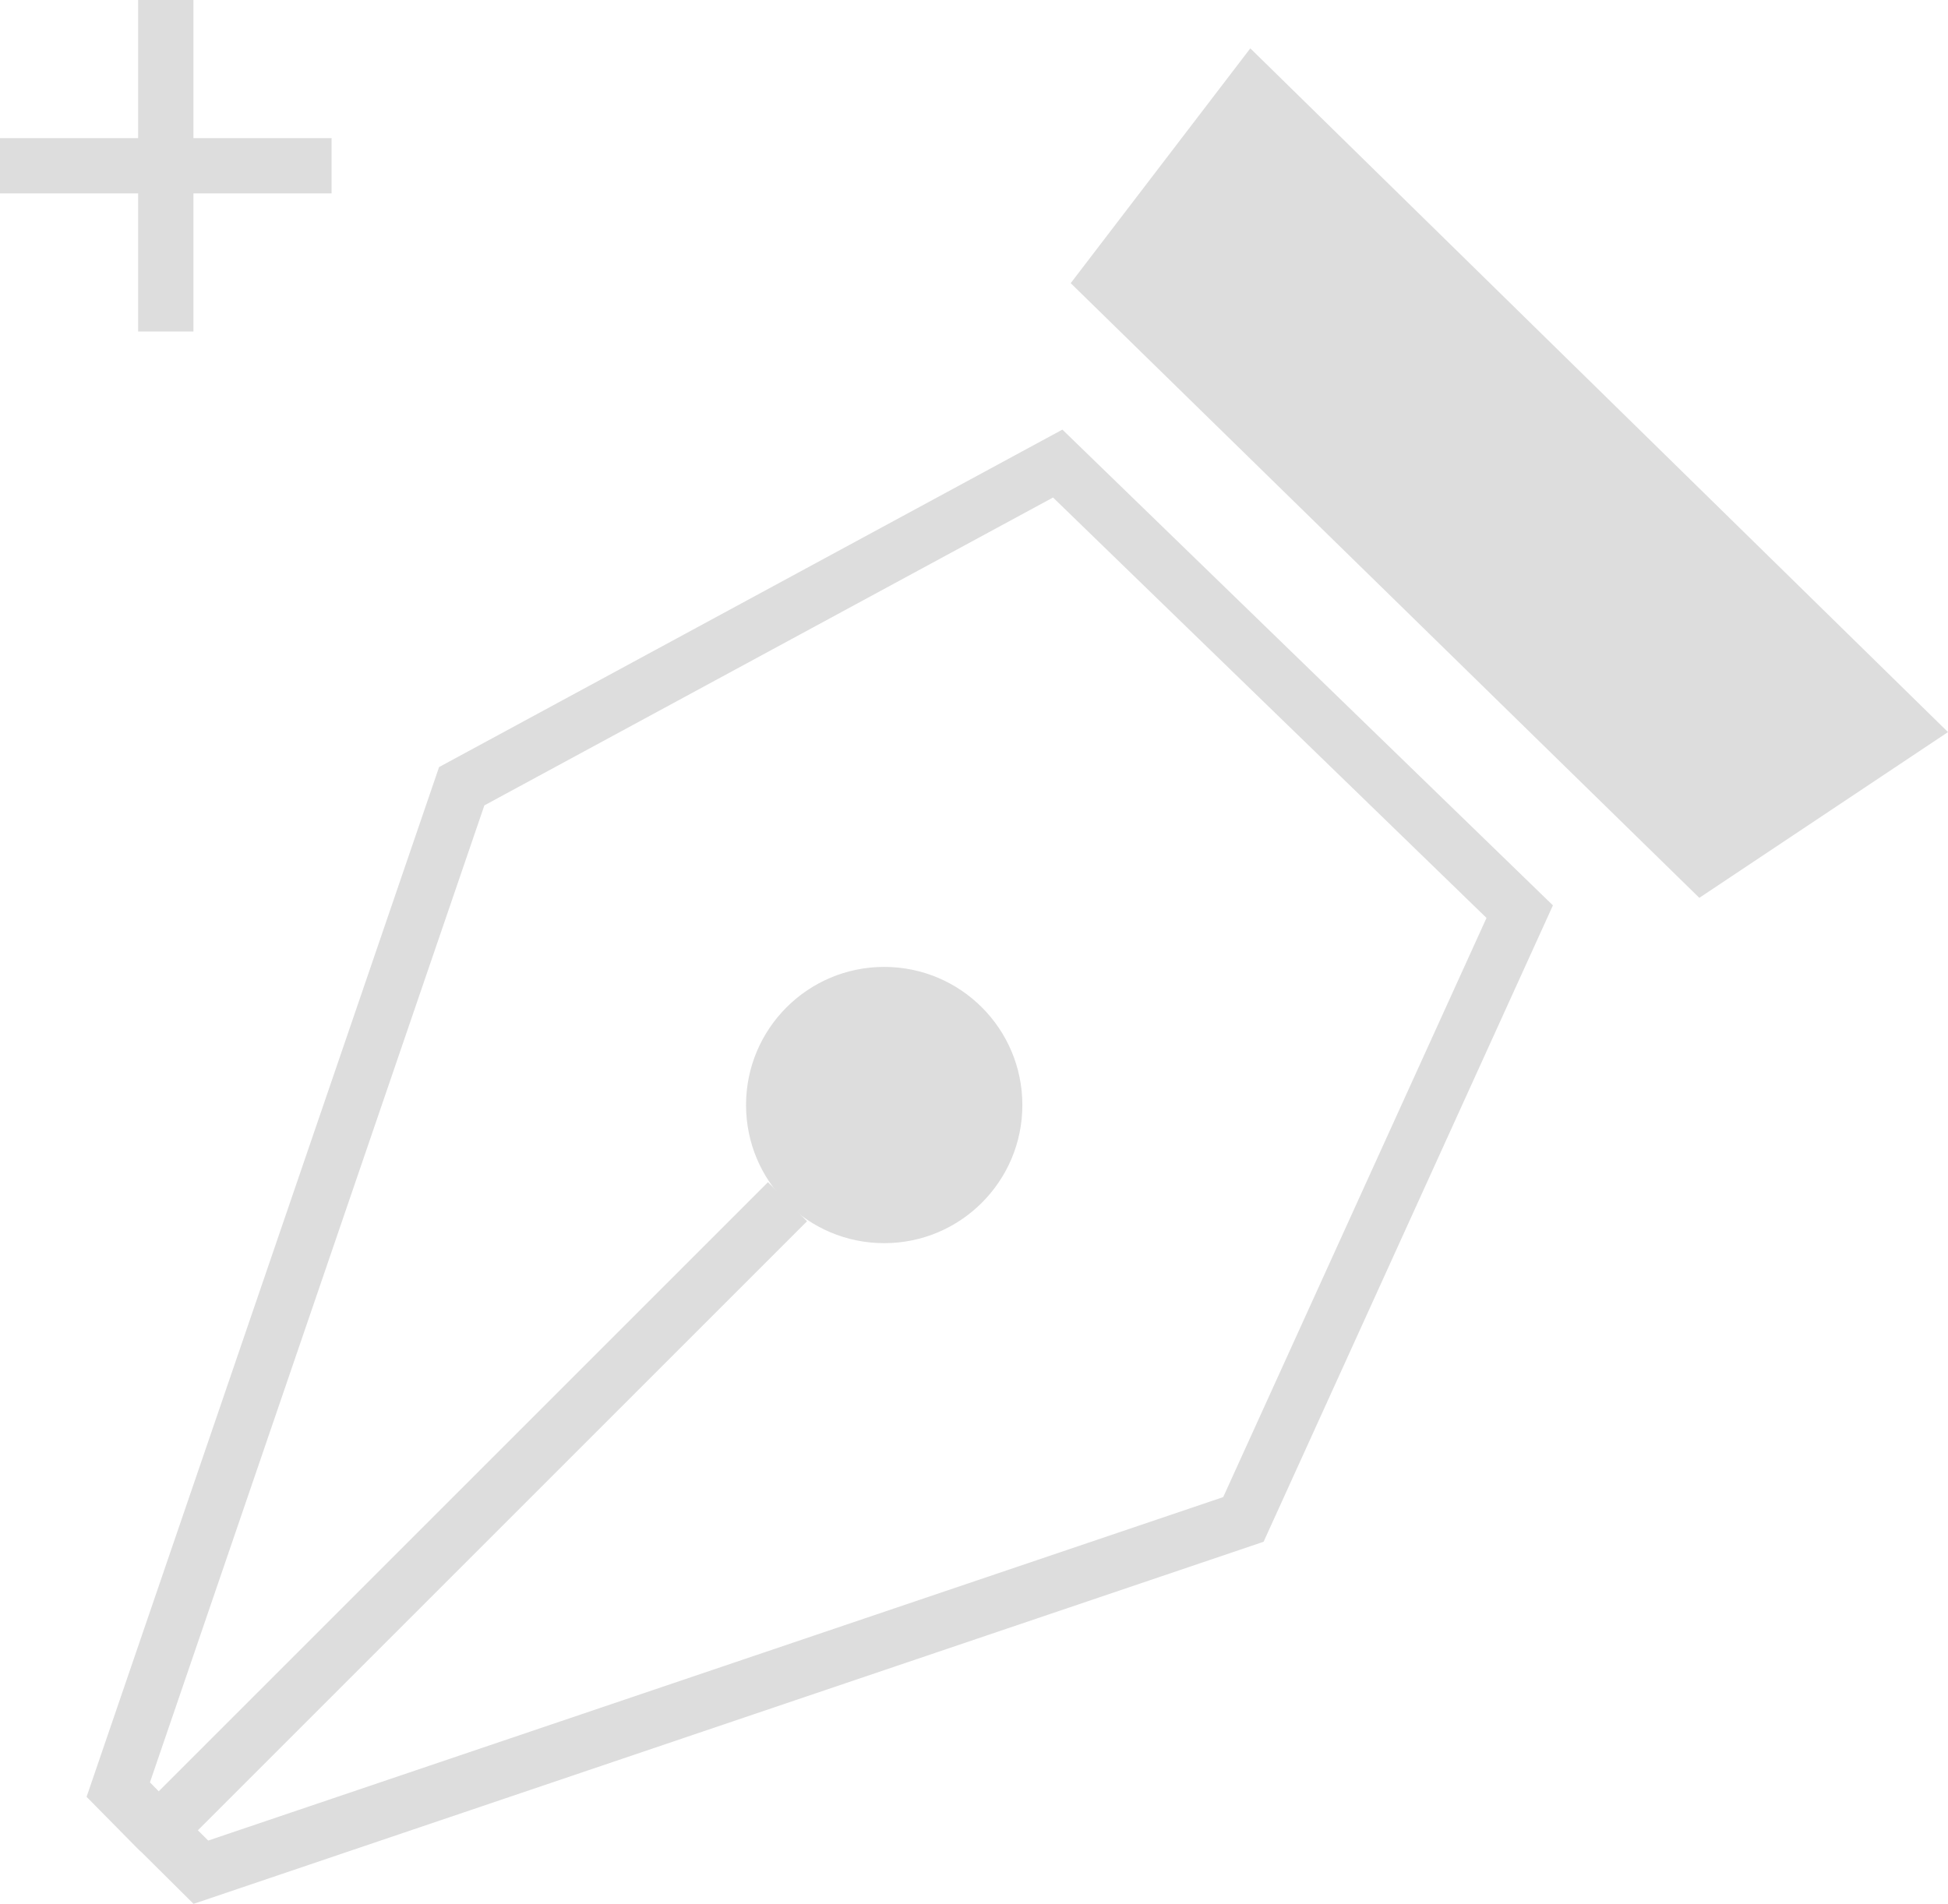
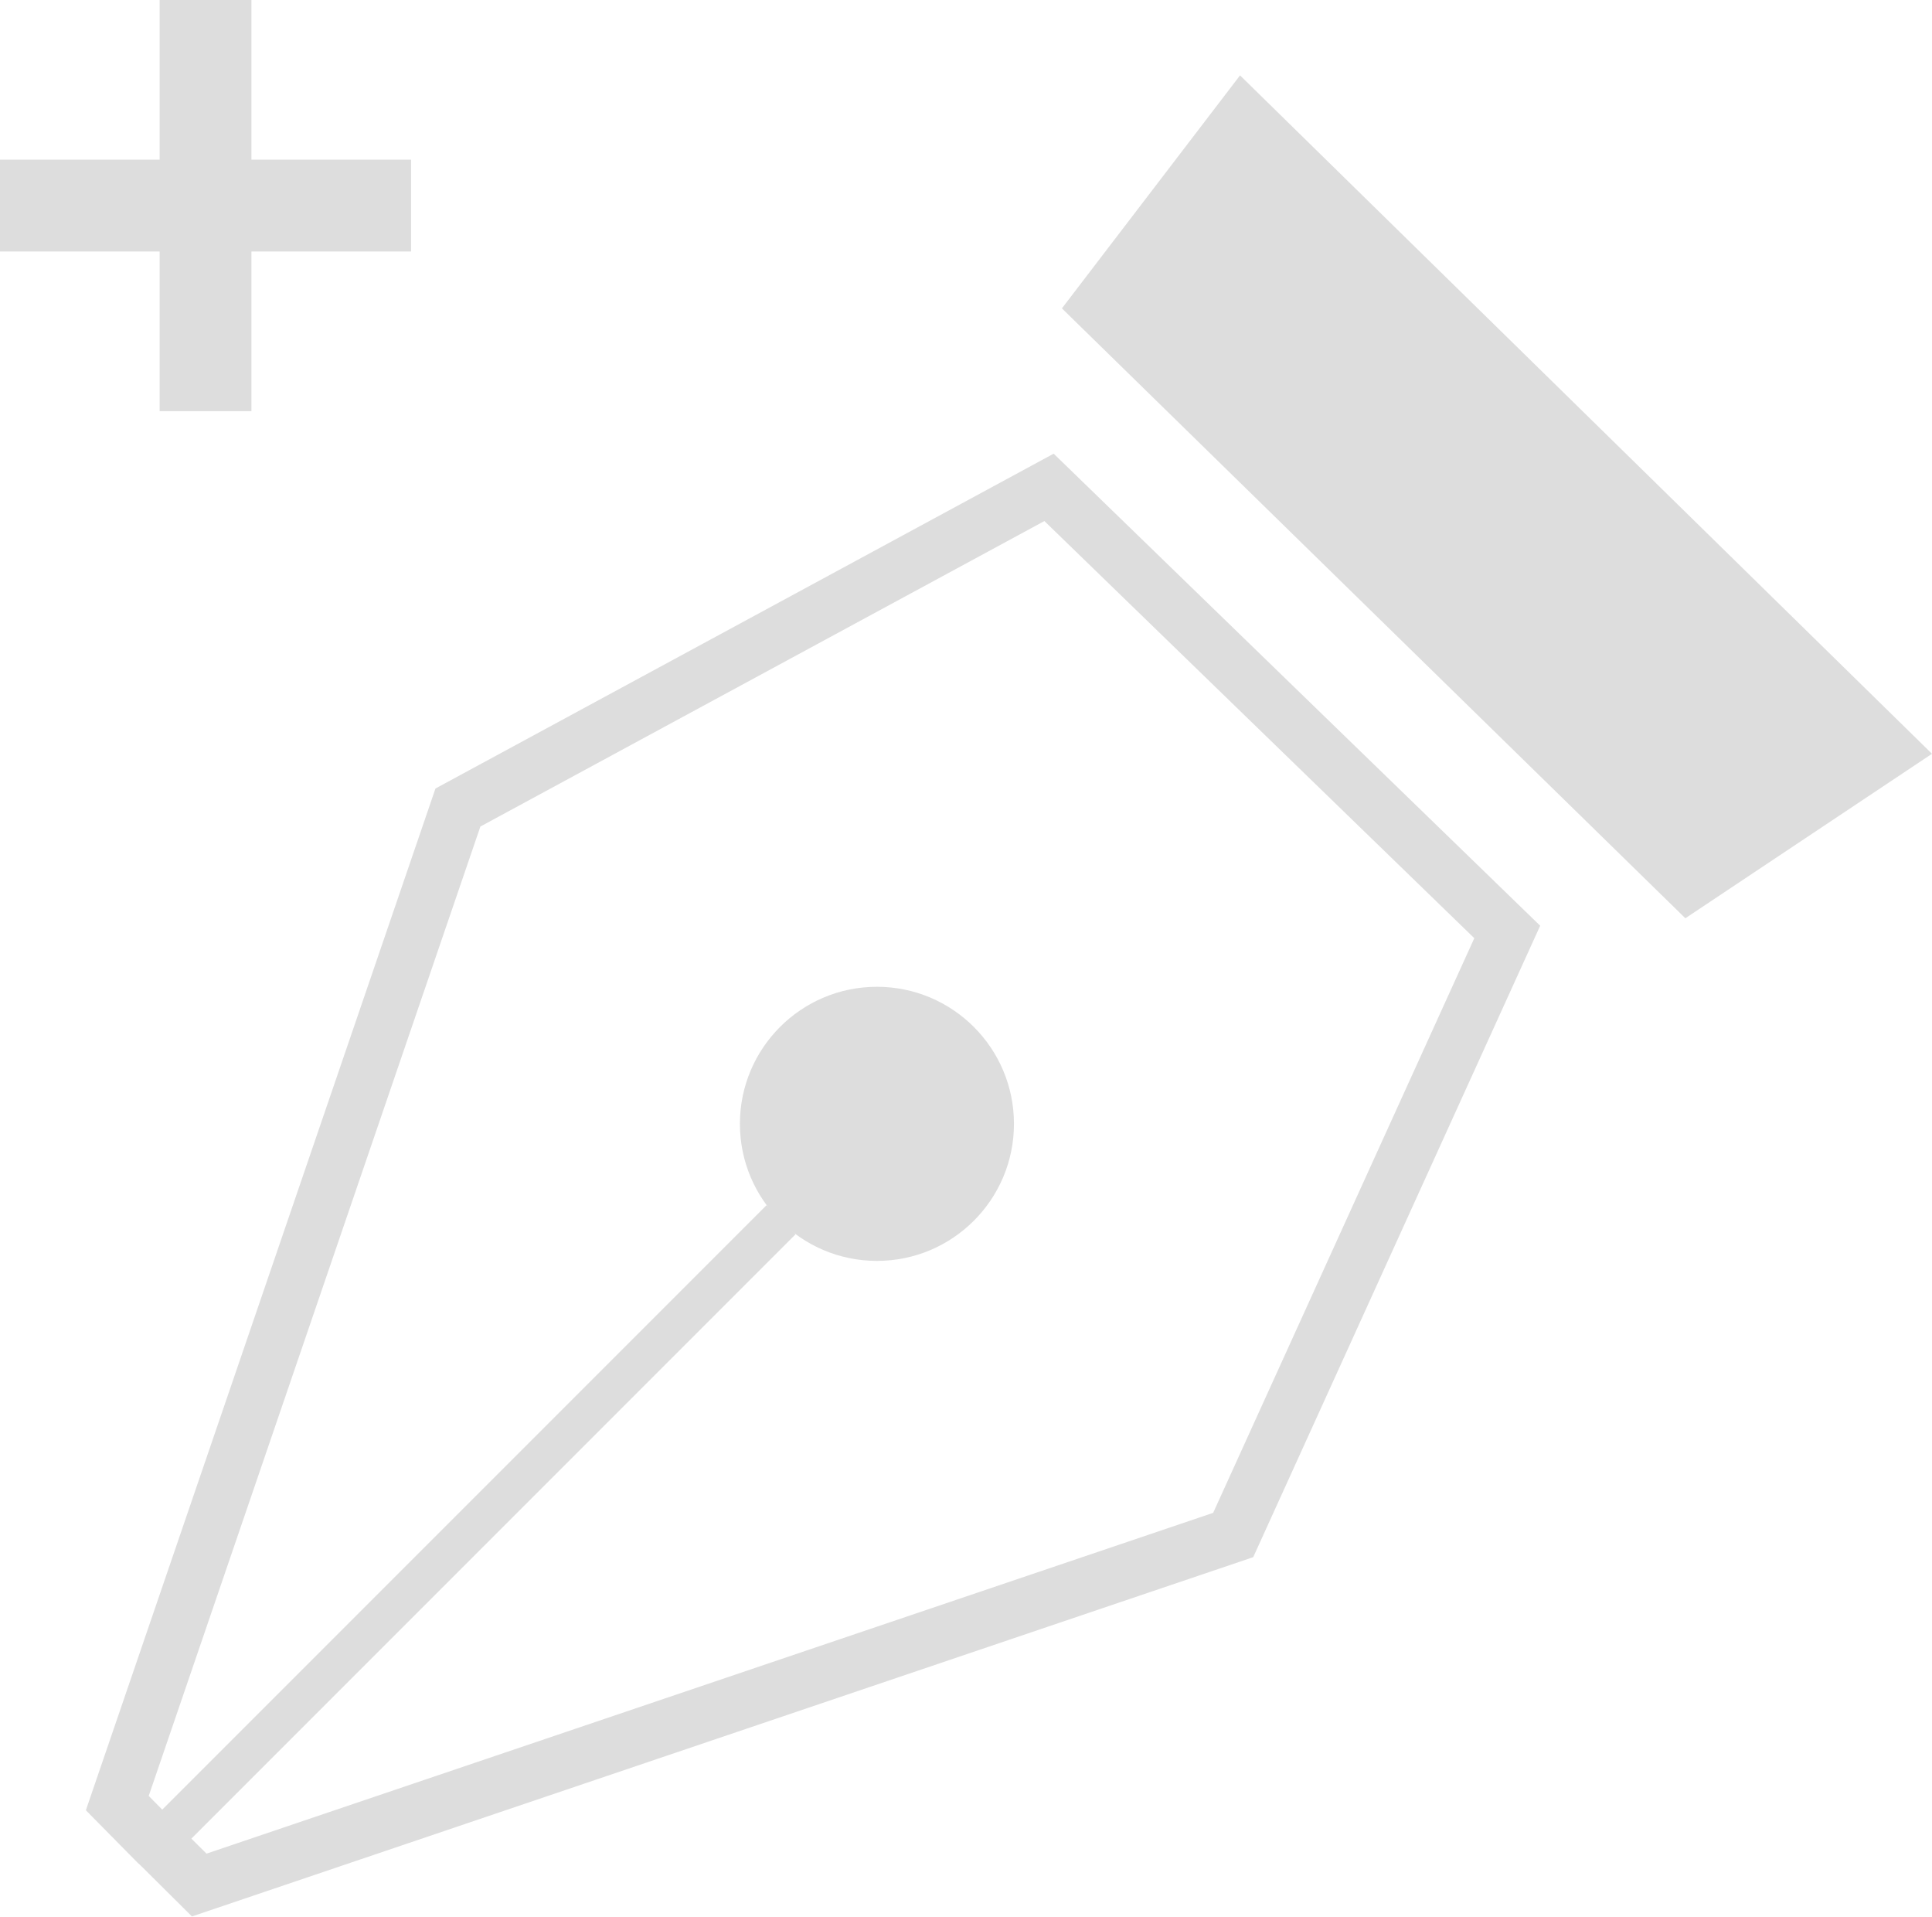
- <svg xmlns="http://www.w3.org/2000/svg" viewBox="0 0 70.5 68.92">
-   <polygon points="5.71 66.23 4.28 64.78 16.71 28.46 38.28 16.78 55 33 45 55 7.27 67.77 5.83 66.34 5.71 66.23" fill="none" stroke="#ddd" stroke-miterlimit="10" stroke-width="2" />
-   <line x1="6" y1="66" x2="28.5" y2="43.5" fill="none" stroke="#ddd" stroke-miterlimit="10" stroke-width="2" />
-   <circle cx="32" cy="40" r="5" fill="#ddd" />
-   <polygon points="70.5 26.5 45.25 1.75 38.75 10.25 61.5 32.5 70.5 26.5" fill="#ddd" />
-   <line y1="6" x2="12" y2="6" fill="none" stroke="#ddd" stroke-miterlimit="10" stroke-width="2" />
-   <line x1="6" y1="12" x2="6" fill="none" stroke="#ddd" stroke-miterlimit="10" stroke-width="2" />
+ <svg xmlns="http://www.w3.org/2000/svg" viewBox="0 0 70.5 69.92">
+   <line y1="7.5" x2="15" y2="7.5" fill="none" stroke="#ddd" stroke-miterlimit="10" stroke-width="3.35" />
+   <line x1="7.5" y1="15" x2="7.5" fill="none" stroke="#ddd" stroke-miterlimit="10" stroke-width="3.35" />
+   <polygon points="5.71 67.23 4.28 65.78 16.71 29.46 38.28 17.78 55 34 45 56 7.27 68.77 5.83 67.34 5.71 67.23" fill="none" stroke="#ddd" stroke-miterlimit="10" stroke-width="2" />
+   <line x1="6" y1="67" x2="28.5" y2="44.5" fill="none" stroke="#ddd" stroke-miterlimit="10" stroke-width="1.5" />
+   <circle cx="32" cy="41" r="5" fill="#ddd" />
+   <polygon points="70.5 27.5 45.25 2.75 38.75 11.25 61.5 33.5 70.5 27.5" fill="#ddd" />
</svg>
